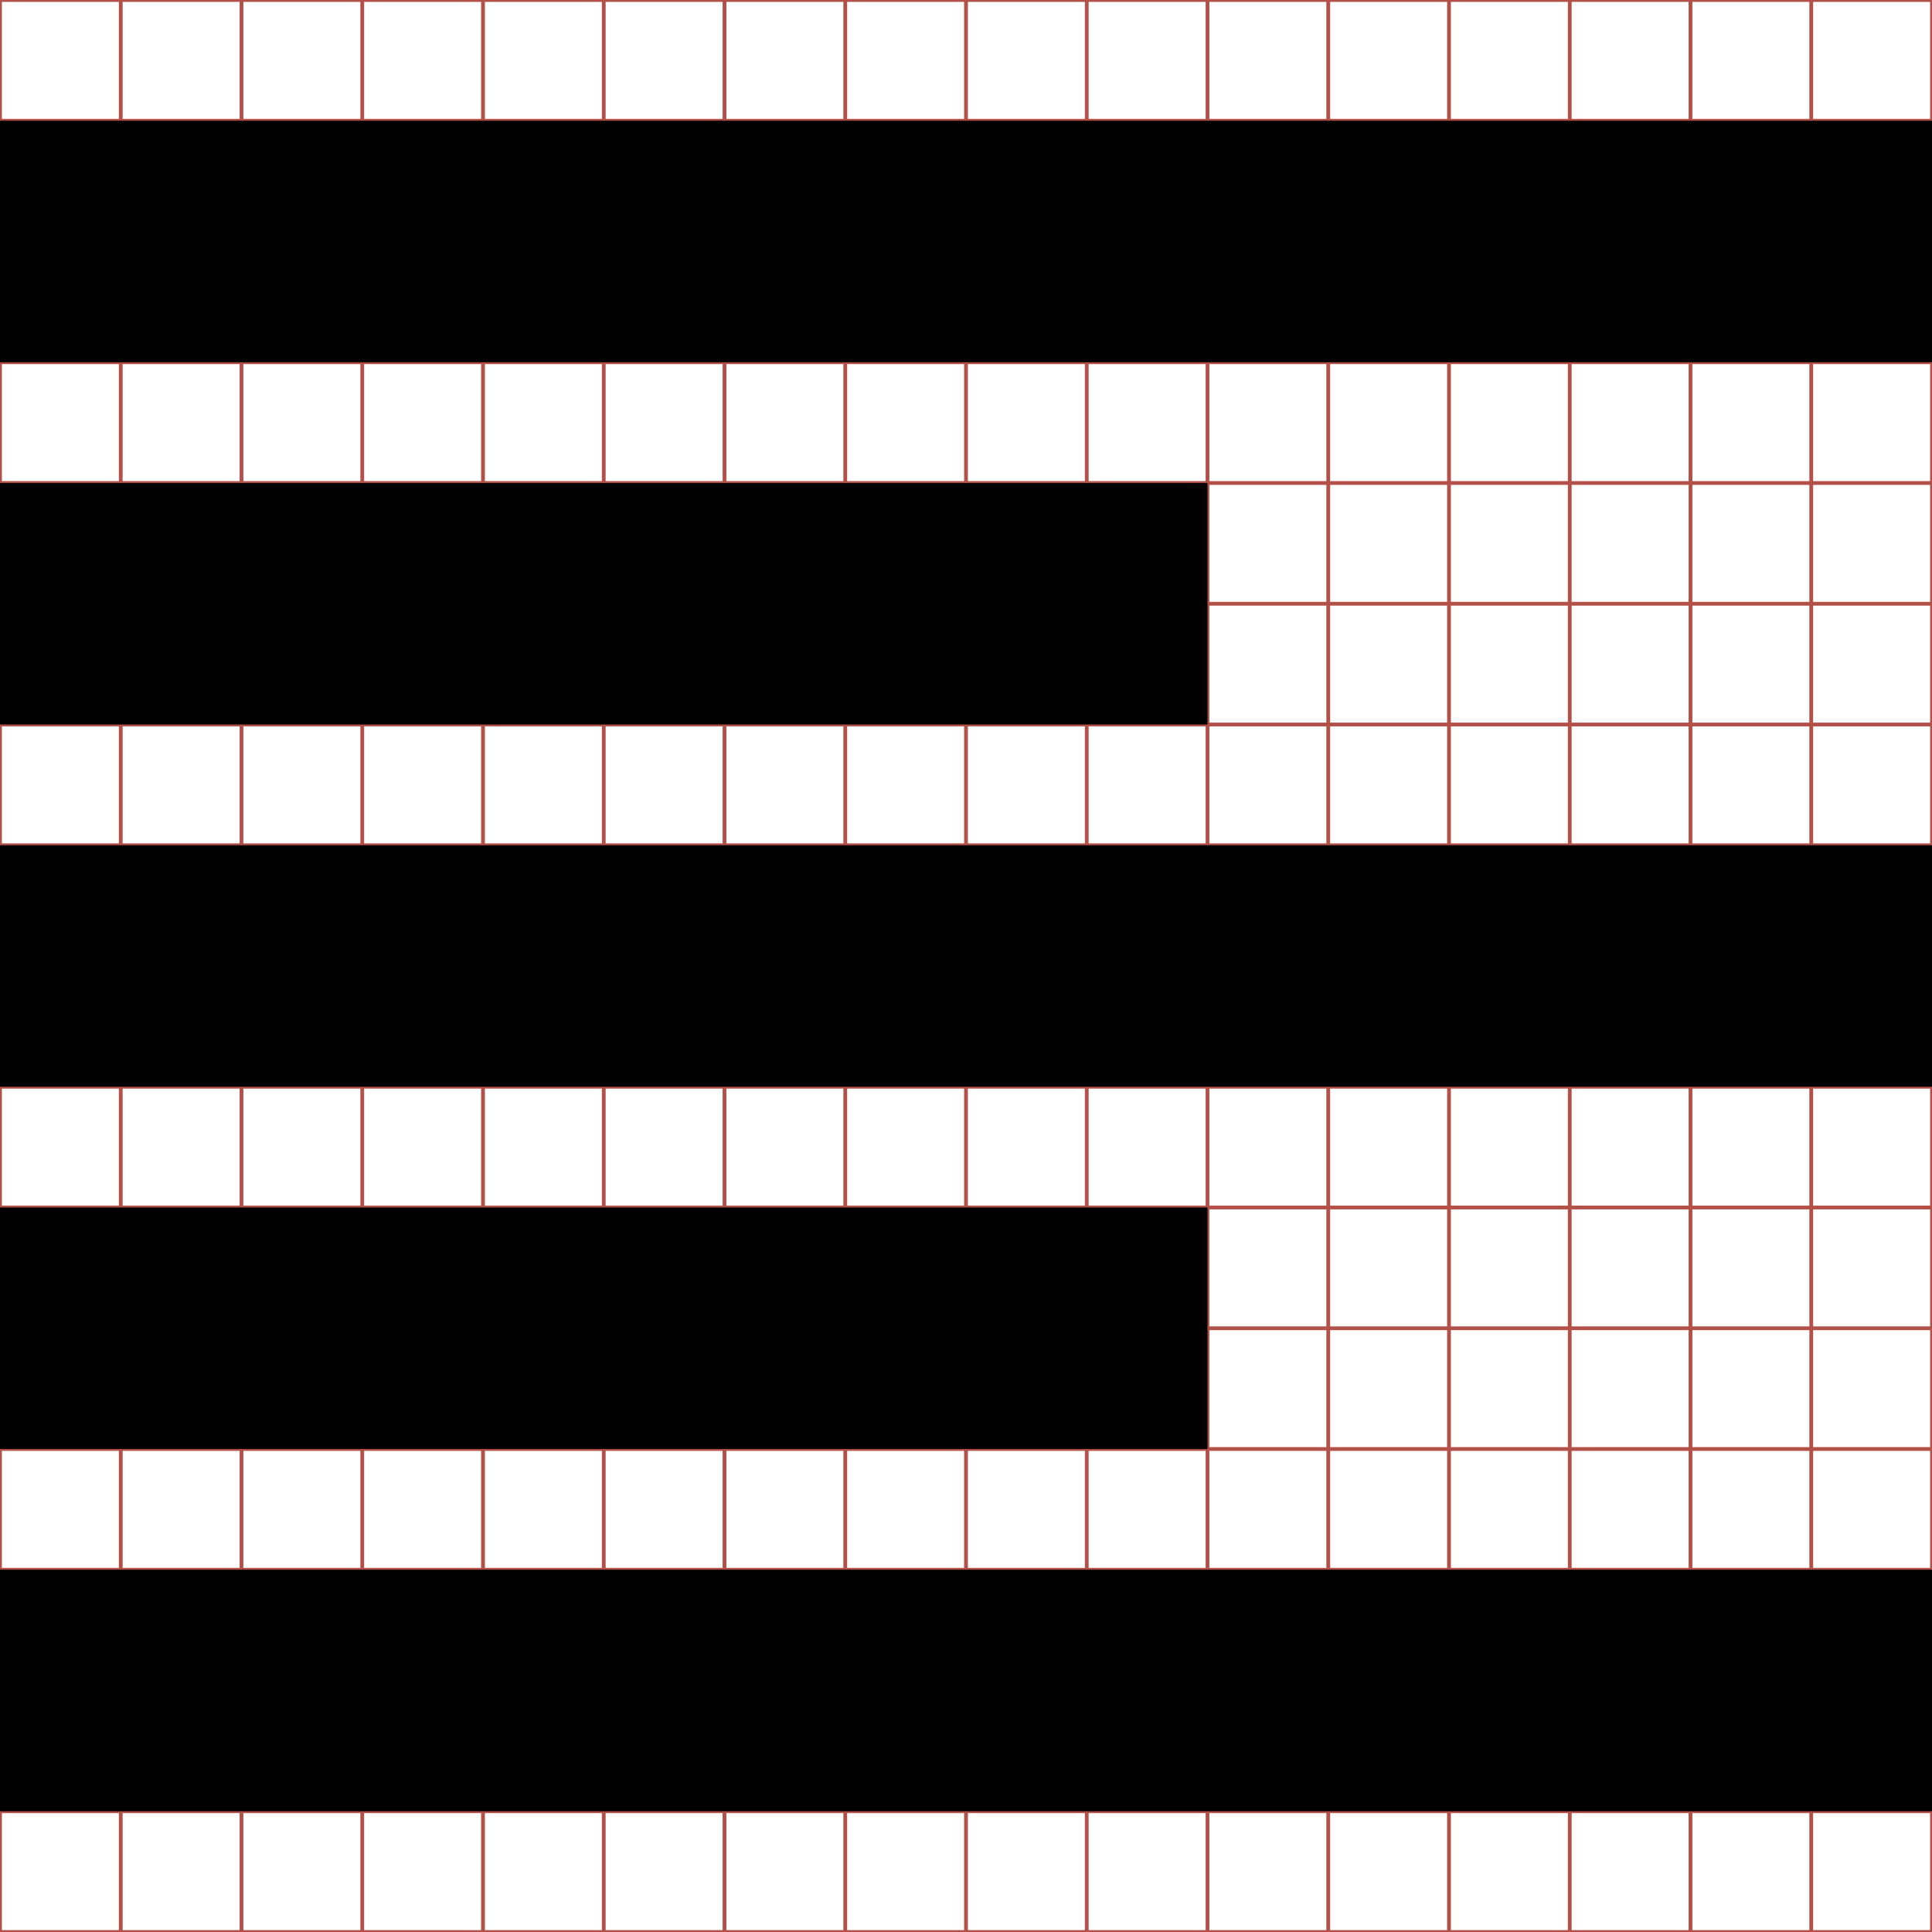
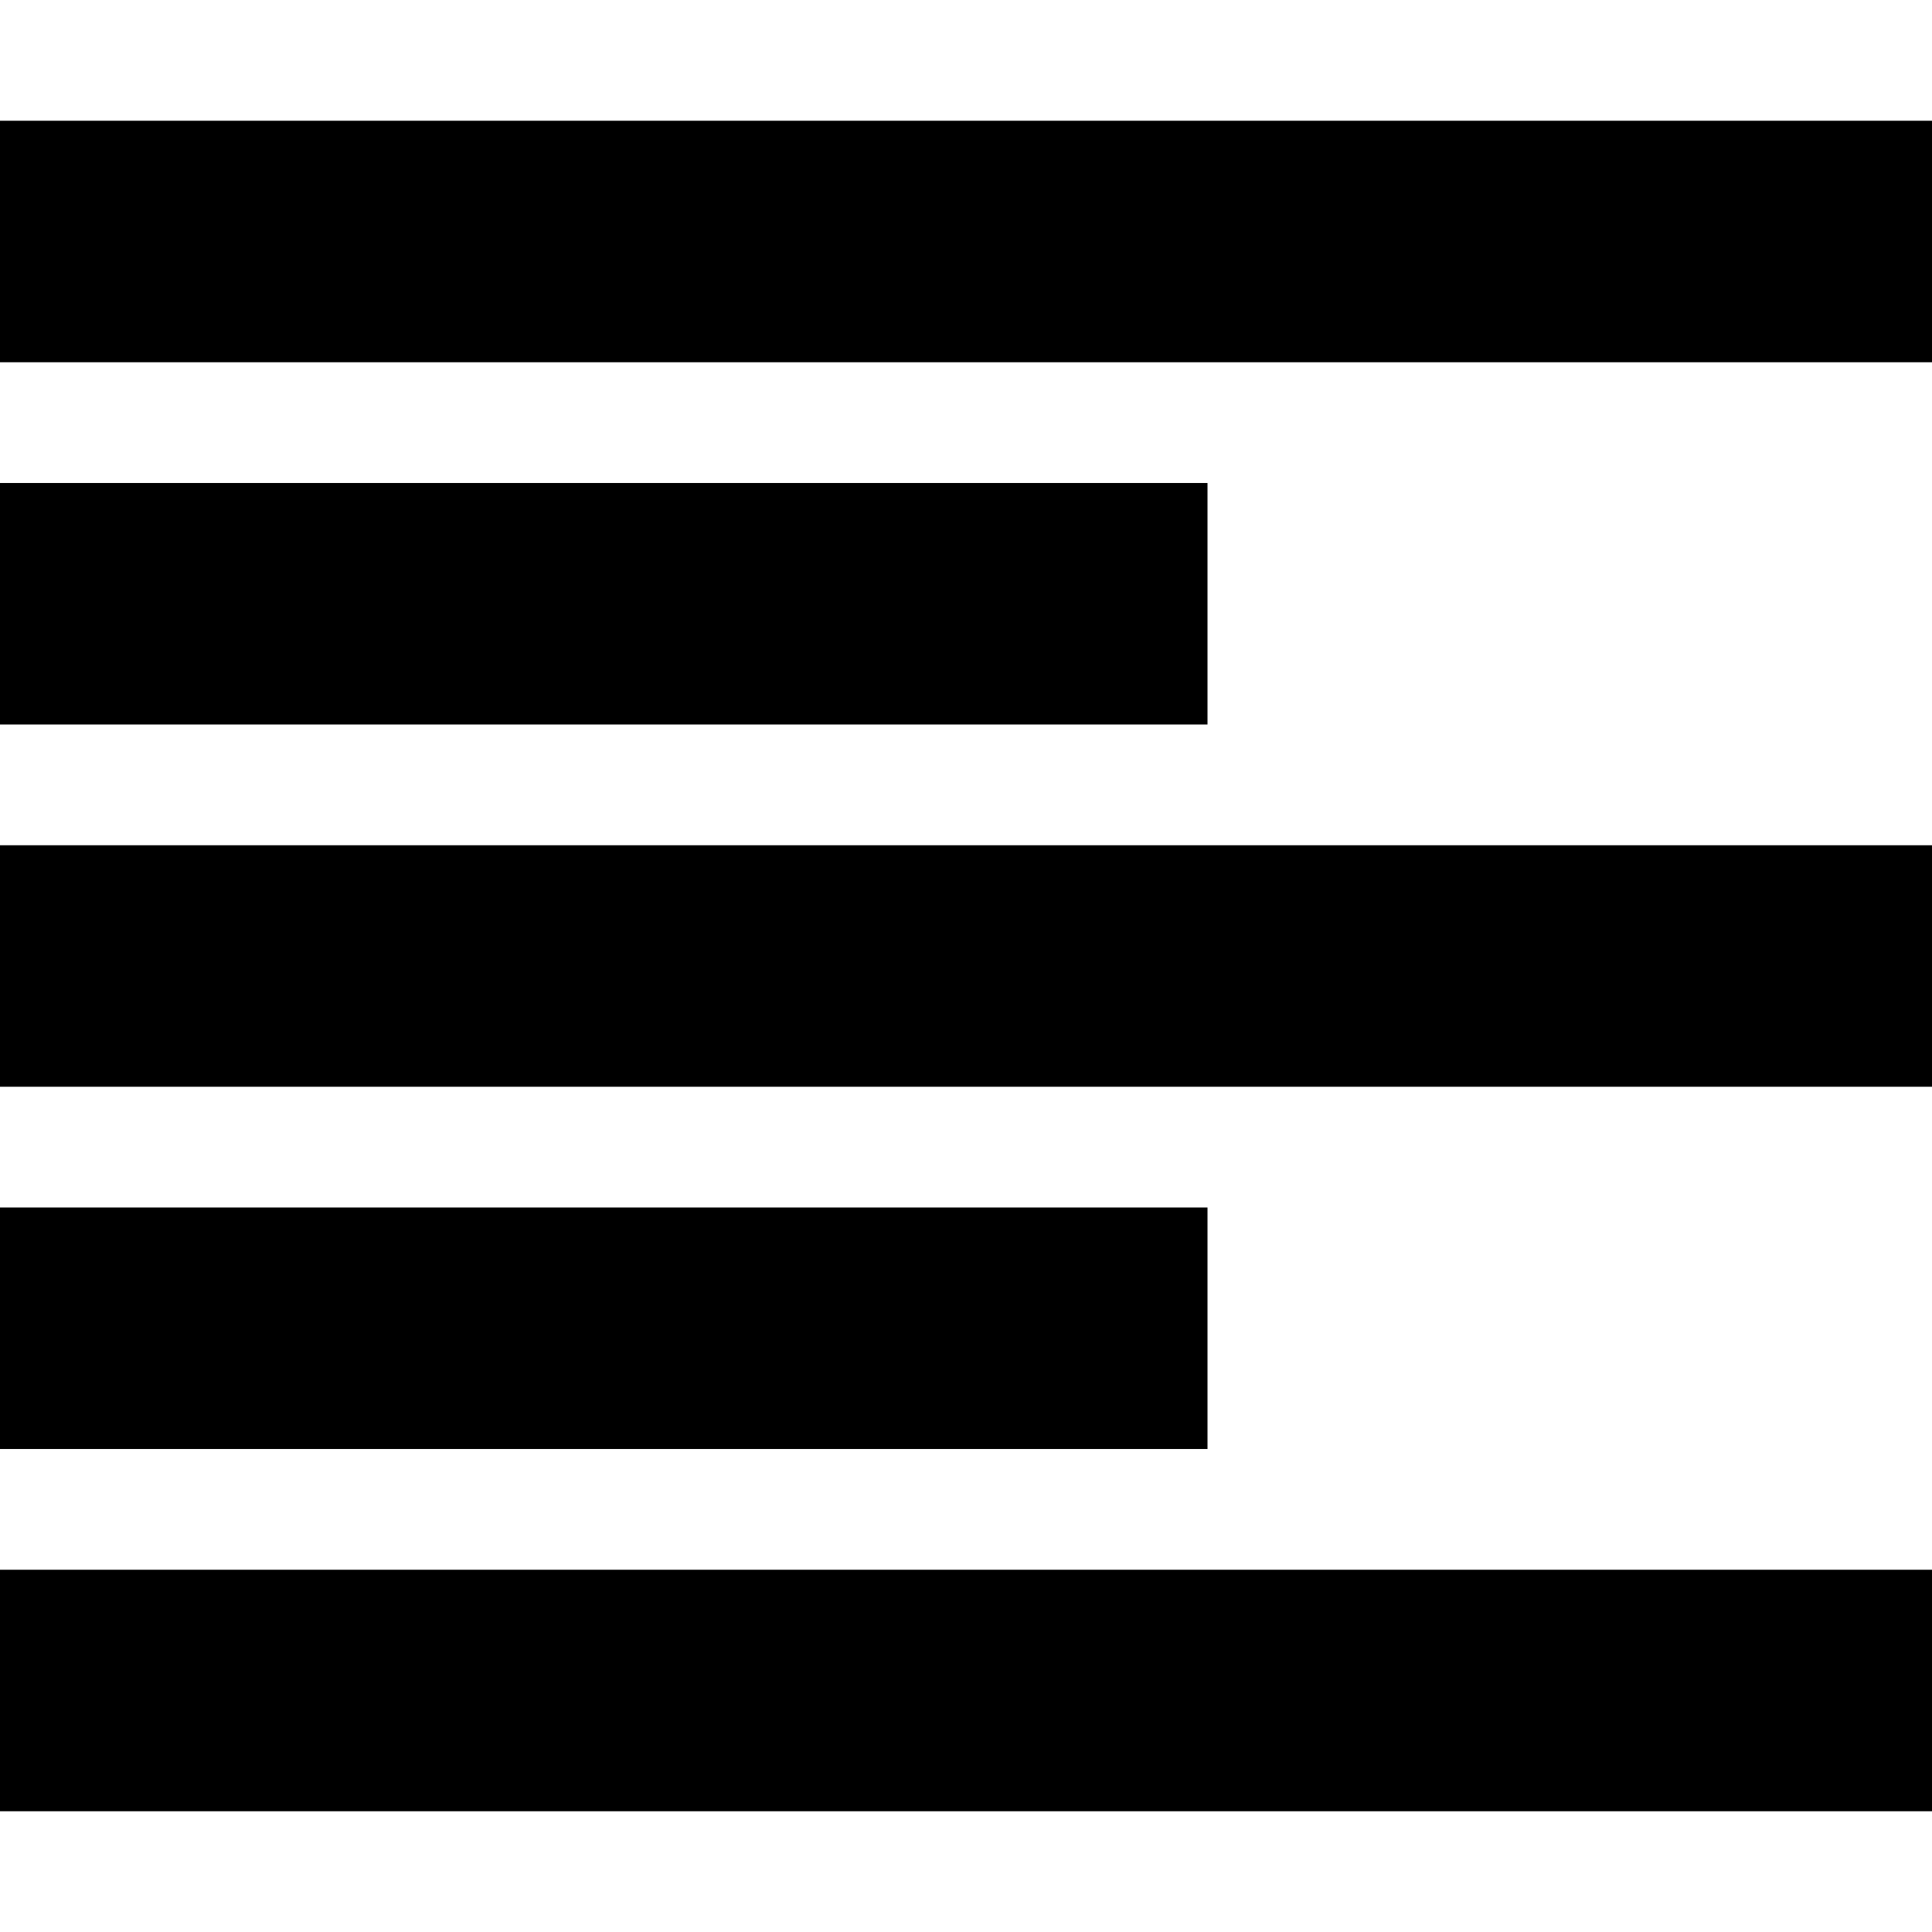
- <svg xmlns="http://www.w3.org/2000/svg" width="512" height="512" viewBox="0 0 512 512" fill="#000000">
-   <g class="svgGrid" id="svgGrid">
-     <line stroke-width="1" stroke="#B35047" x1="32" x2="32" y1="0" y2="512" />
-     <line stroke-width="1" stroke="#B35047" x1="64" x2="64" y1="0" y2="512" />
-     <line stroke-width="1" stroke="#B35047" x1="96" x2="96" y1="0" y2="512" />
-     <line stroke-width="1" stroke="#B35047" x1="128" x2="128" y1="0" y2="512" />
-     <line stroke-width="1" stroke="#B35047" x1="160" x2="160" y1="0" y2="512" />
-     <line stroke-width="1" stroke="#B35047" x1="192" x2="192" y1="0" y2="512" />
-     <line stroke-width="1" stroke="#B35047" x1="224" x2="224" y1="0" y2="512" />
-     <line stroke-width="1" stroke="#B35047" x1="256" x2="256" y1="0" y2="512" />
-     <line stroke-width="1" stroke="#B35047" x1="288" x2="288" y1="0" y2="512" />
-     <line stroke-width="1" stroke="#B35047" x1="320" x2="320" y1="0" y2="512" />
-     <line stroke-width="1" stroke="#B35047" x1="352" x2="352" y1="0" y2="512" />
-     <line stroke-width="1" stroke="#B35047" x1="384" x2="384" y1="0" y2="512" />
-     <line stroke-width="1" stroke="#B35047" x1="416" x2="416" y1="0" y2="512" />
-     <line stroke-width="1" stroke="#B35047" x1="448" x2="448" y1="0" y2="512" />
-     <line stroke-width="1" stroke="#B35047" x1="480" x2="480" y1="0" y2="512" />
-     <line stroke-width="1" stroke="#B35047" x1="0" x2="512" y1="32" y2="32" />
-     <line stroke-width="1" stroke="#B35047" x1="0" x2="512" y1="64" y2="64" />
-     <line stroke-width="1" stroke="#B35047" x1="0" x2="512" y1="96" y2="96" />
-     <line stroke-width="1" stroke="#B35047" x1="0" x2="512" y1="128" y2="128" />
-     <line stroke-width="1" stroke="#B35047" x1="0" x2="512" y1="160" y2="160" />
-     <line stroke-width="1" stroke="#B35047" x1="0" x2="512" y1="192" y2="192" />
-     <line stroke-width="1" stroke="#B35047" x1="0" x2="512" y1="224" y2="224" />
-     <line stroke-width="1" stroke="#B35047" x1="0" x2="512" y1="256" y2="256" />
-     <line stroke-width="1" stroke="#B35047" x1="0" x2="512" y1="288" y2="288" />
-     <line stroke-width="1" stroke="#B35047" x1="0" x2="512" y1="320" y2="320" />
-     <line stroke-width="1" stroke="#B35047" x1="0" x2="512" y1="352" y2="352" />
-     <line stroke-width="1" stroke="#B35047" x1="0" x2="512" y1="384" y2="384" />
-     <line stroke-width="1" stroke="#B35047" x1="0" x2="512" y1="416" y2="416" />
-     <line stroke-width="1" stroke="#B35047" x1="0" x2="512" y1="448" y2="448" />
-     <line stroke-width="1" stroke="#B35047" x1="0" x2="512" y1="480" y2="480" />
-     <rect x="0" y="0" width="512" height="512" fill="none" stroke-width="1" stroke="#B35047" />
-   </g>
-   <path d="M0.00,32.00L 512.00,32.00L 512.00,96.00L0.00,96.00zM0.00,128.00L 320.00,128.00L 320.00,192.00L0.00,192.00zM0.00,320.00L 320.00,320.00L 320.00,384.00L0.00,384.00zM0.00,224.00L 512.00,224.00L 512.00,288.00L0.00,288.00zM0.00,416.00L 512.00,416.00L 512.00,480.00L0.00,480.00z" />
+ <svg xmlns="http://www.w3.org/2000/svg" version="1.1" id="Layer_1" x="0px" y="0px" width="512px" height="512px" viewBox="0 0 512 512" enable-background="new 0 0 512 512" xml:space="preserve">
+   <path d="M0,32h512v64H0V32z M0,128h320v64H0V128z M0,320h320v64H0V320z M0,224h512v64H0V224z M0,416h512v64H0V416z" />
</svg>
